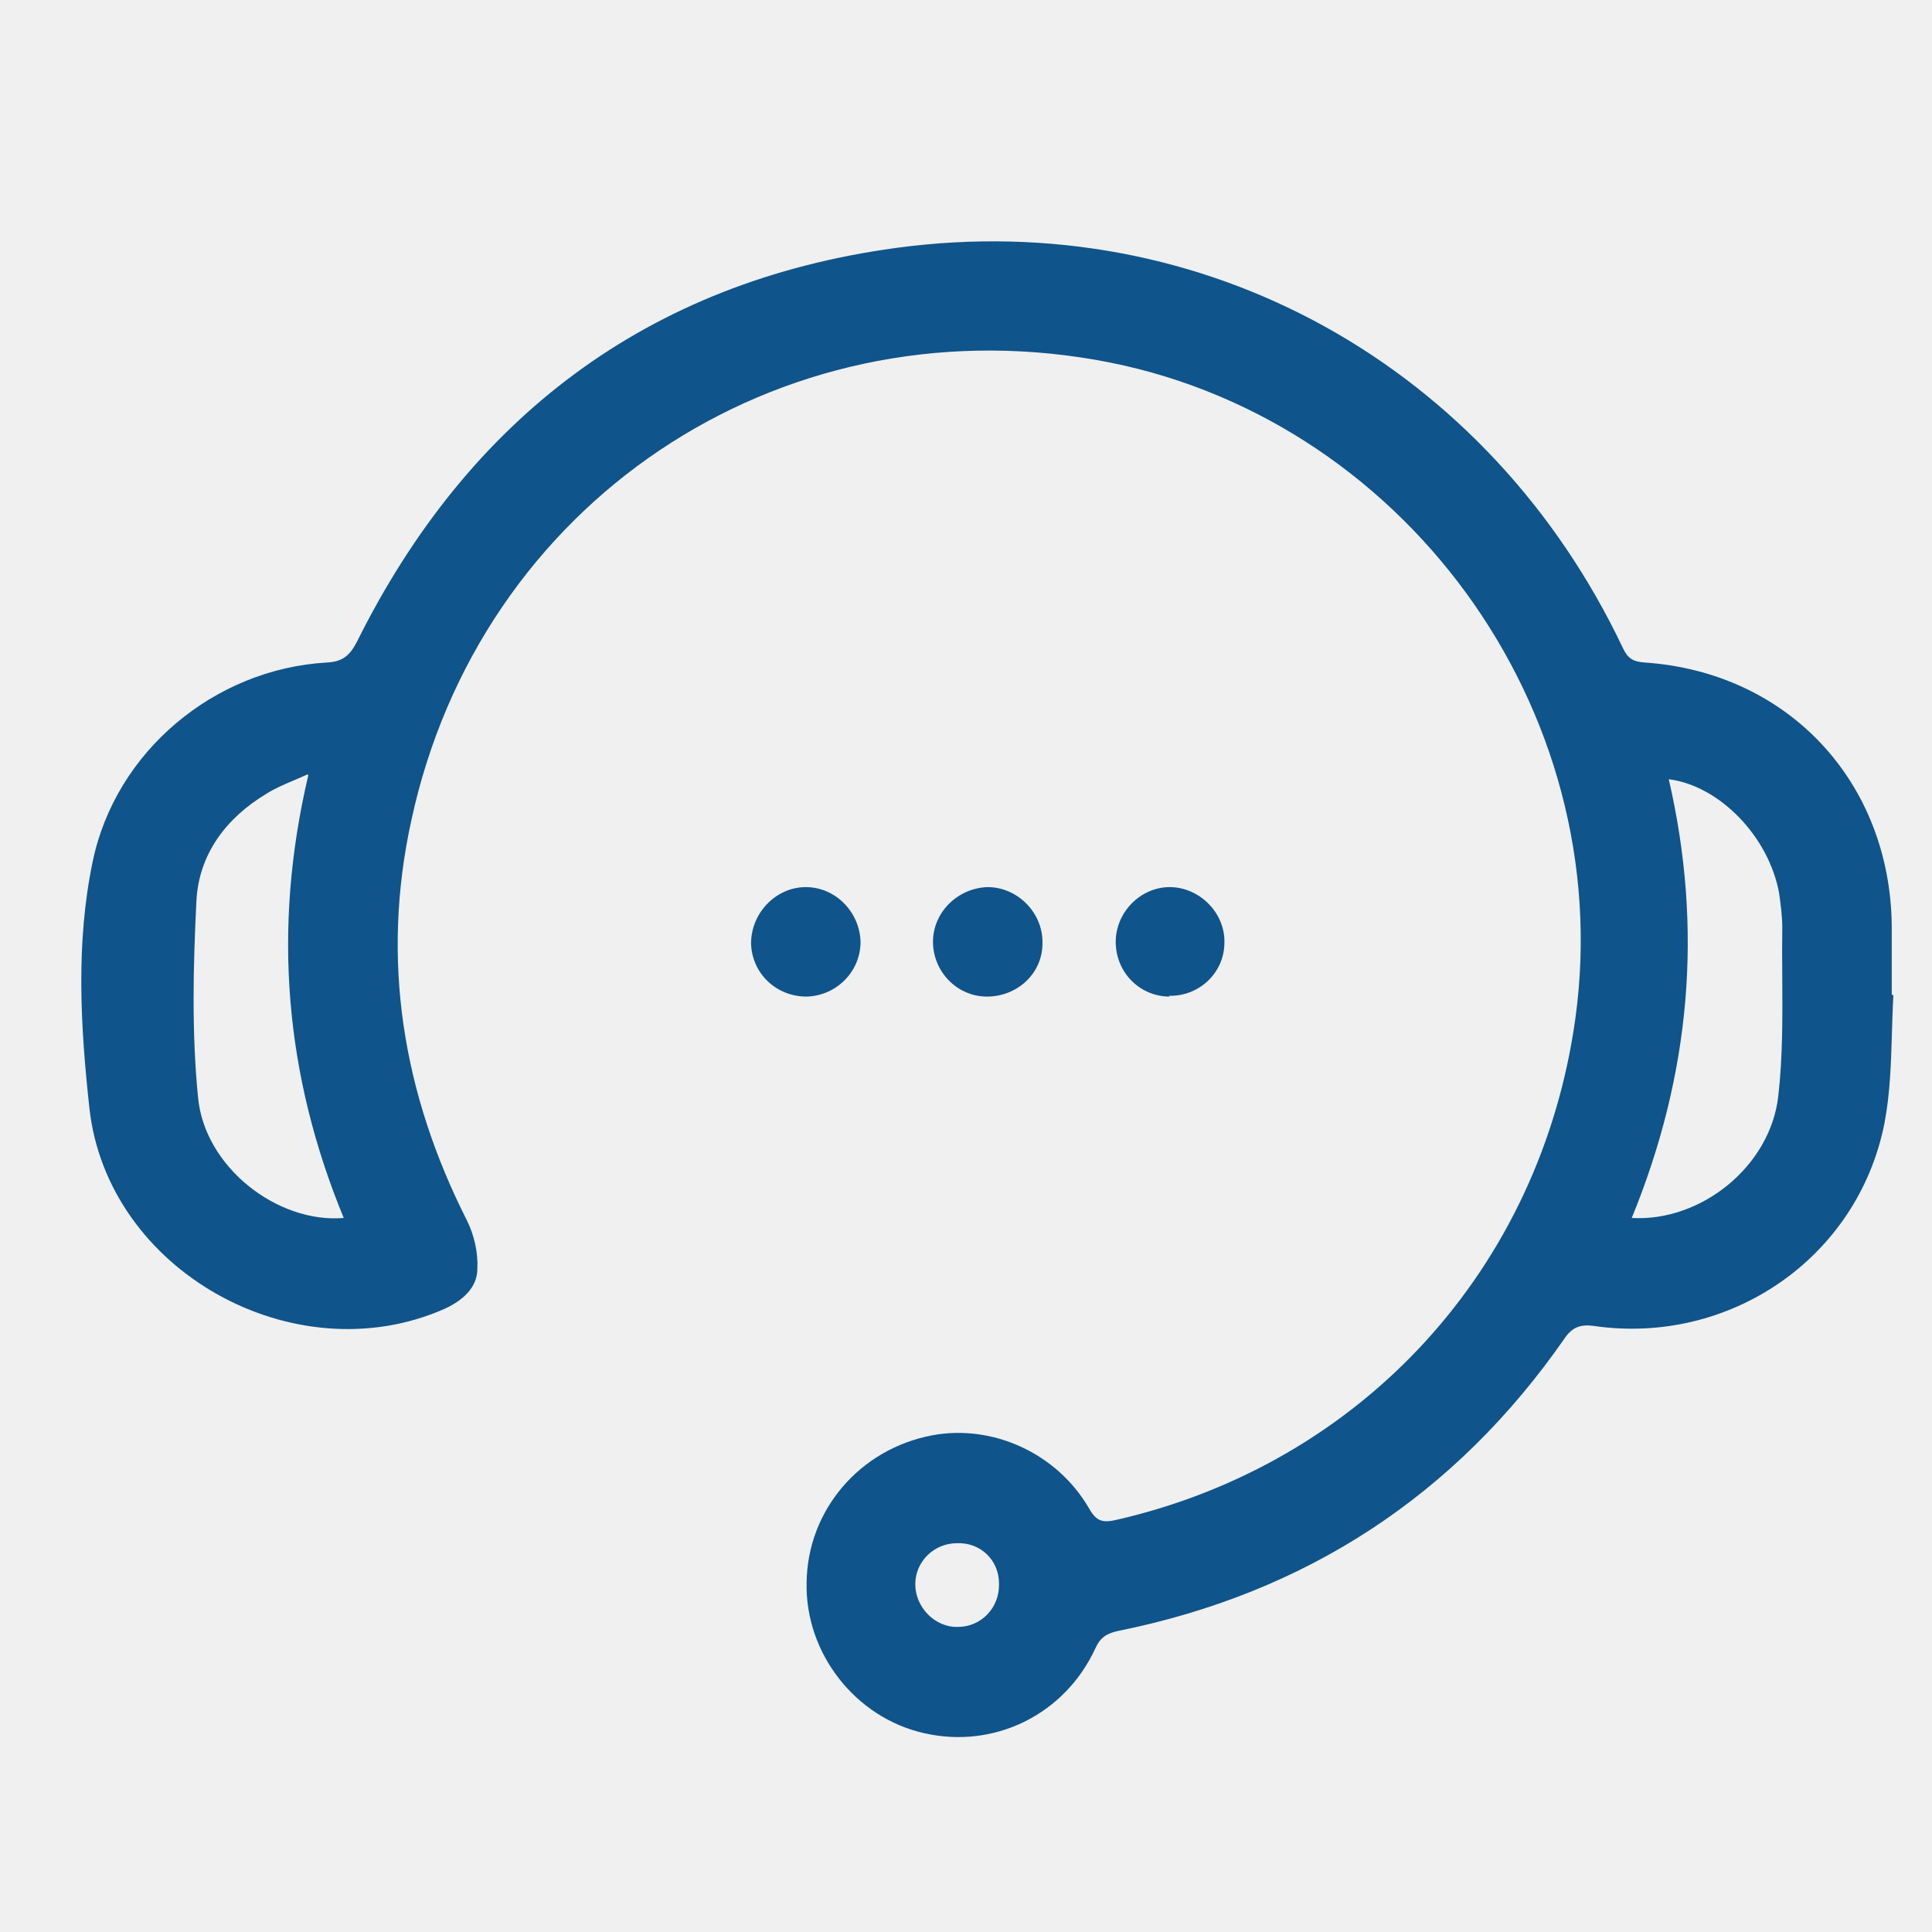
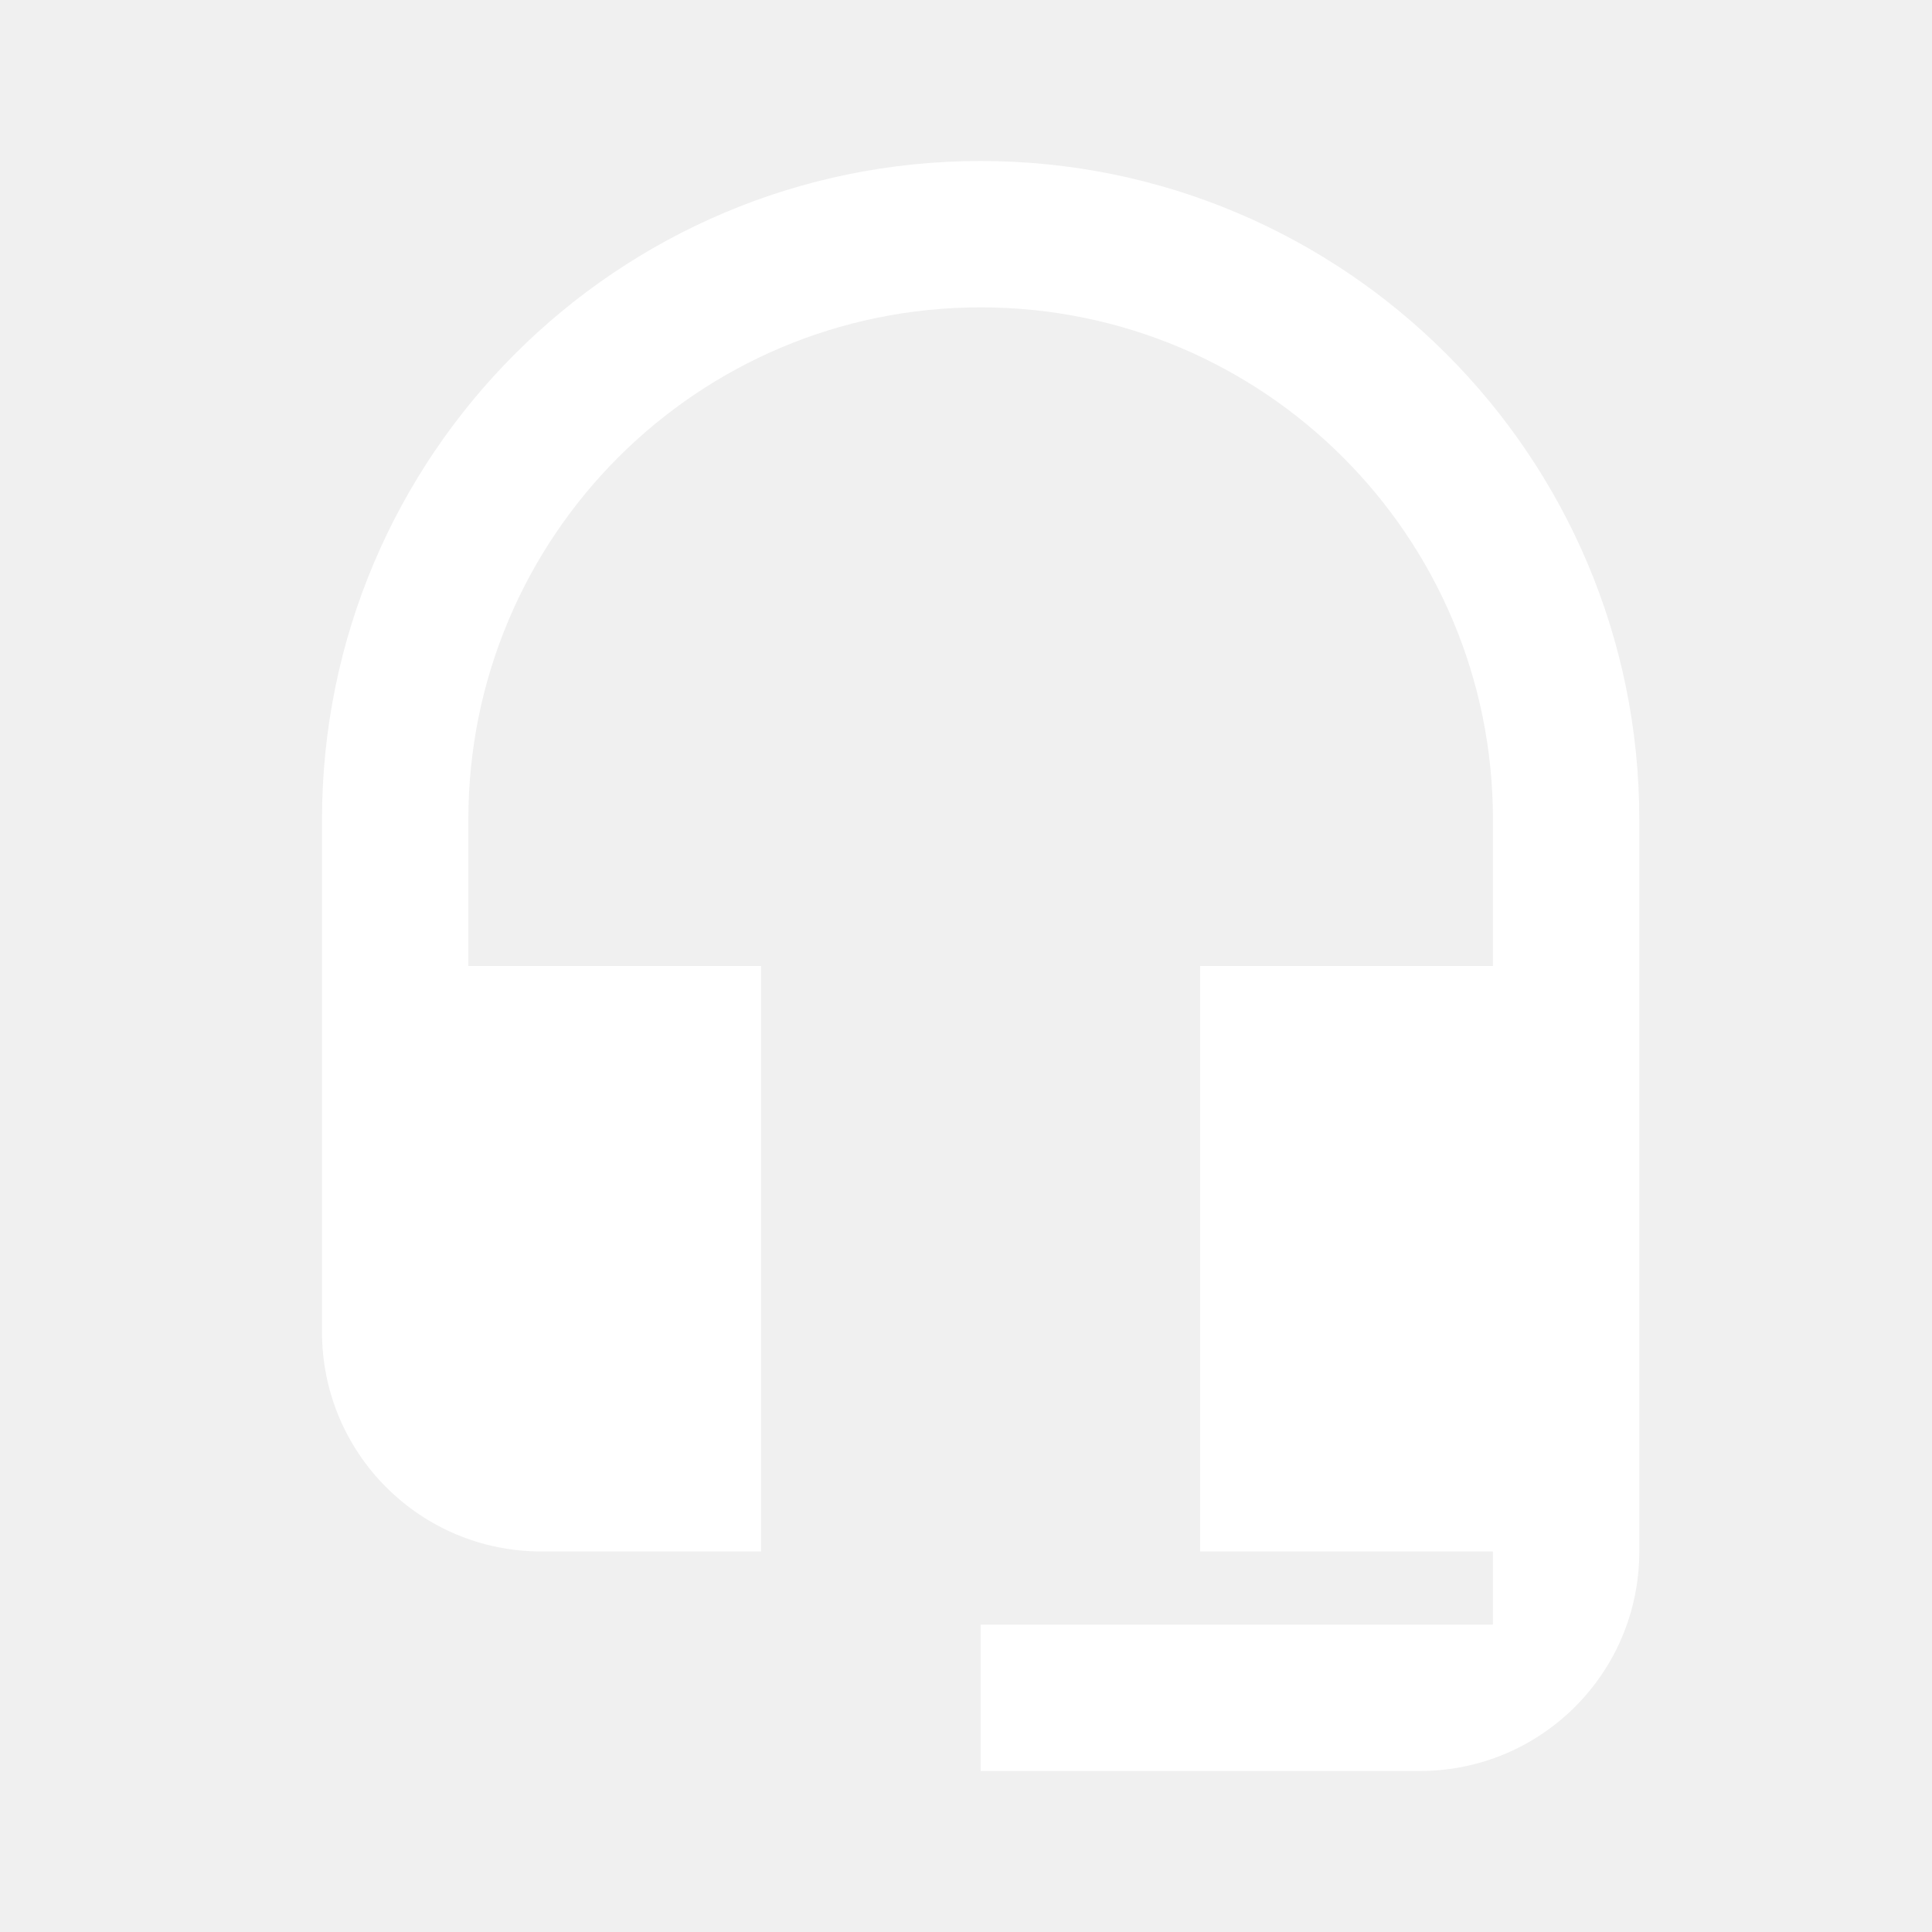
<svg xmlns="http://www.w3.org/2000/svg" width="24" height="24" viewBox="0 0 24 24" fill="none">
-   <path fill-rule="evenodd" clip-rule="evenodd" d="M23.502 12.837L23.502 12.836C23.507 12.681 23.511 12.526 23.52 12.37V12.36H23.5V11.5C23.48 9.71 22.21 8.35 20.43 8.23C20.29 8.22 20.22 8.18 20.16 8.05C18.5 4.55 14.96 2.56 11.13 3.08C8.04 3.5 5.81 5.2 4.43 7.98C4.34 8.15 4.25 8.22 4.06 8.23C2.66 8.31 1.43 9.34 1.15 10.71C0.94 11.72 1 12.75 1.11 13.76C1.33 15.79 3.66 17.08 5.52 16.26C5.74 16.16 5.93 16 5.93 15.76C5.94 15.56 5.89 15.34 5.8 15.16C5 13.58 4.73 11.92 5.11 10.19C5.96 6.25 9.65 3.78 13.61 4.47C17.41 5.13 20.1 8.81 19.57 12.65C19.14 15.76 16.92 18.18 13.87 18.88C13.7 18.92 13.62 18.9 13.53 18.74C13.13 18.05 12.33 17.69 11.58 17.83C10.68 18 10.03 18.76 10.02 19.66C10 20.54 10.63 21.34 11.48 21.53C12.35 21.73 13.23 21.3 13.61 20.47C13.67 20.34 13.75 20.29 13.89 20.26C16.22 19.79 18.08 18.58 19.44 16.62C19.53 16.49 19.63 16.45 19.79 16.47C21.48 16.72 23.08 15.63 23.41 13.95C23.48 13.583 23.491 13.21 23.502 12.837ZM22.09 13.62C21.99 14.49 21.13 15.18 20.27 15.13C21 13.35 21.16 11.54 20.73 9.68C21.36 9.76 21.97 10.39 22.1 11.09C22.12 11.23 22.14 11.38 22.14 11.52C22.137 11.726 22.138 11.933 22.14 12.139C22.143 12.636 22.146 13.133 22.09 13.62ZM3.655 9.692C3.707 9.669 3.762 9.646 3.82 9.62L3.83 9.63C3.38 11.54 3.54 13.36 4.27 15.13C3.45 15.2 2.54 14.5 2.46 13.63C2.38 12.82 2.4 12 2.44 11.19C2.47 10.61 2.81 10.16 3.31 9.86C3.41 9.796 3.525 9.747 3.655 9.692ZM11.37 19.68C11.37 19.4 11.6 19.17 11.89 19.17C12.18 19.16 12.41 19.38 12.41 19.67C12.42 19.97 12.19 20.21 11.9 20.21C11.62 20.22 11.37 19.97 11.37 19.68ZM9.33 11.72C9.34 12.09 9.64 12.38 10.02 12.38C10.39 12.37 10.69 12.07 10.69 11.7C10.68 11.33 10.38 11.02 10.01 11.02C9.64 11.02 9.33 11.34 9.33 11.72ZM14.53 12.38C14.16 12.38 13.86 12.08 13.86 11.7C13.86 11.33 14.17 11.02 14.53 11.02C14.9 11.02 15.22 11.34 15.21 11.71C15.21 12.08 14.9 12.38 14.52 12.37L14.53 12.38ZM11.59 11.7C11.59 12.07 11.89 12.38 12.26 12.38C12.64 12.38 12.95 12.09 12.95 11.72C12.96 11.34 12.64 11.02 12.27 11.02C11.9 11.03 11.59 11.33 11.59 11.7Z" fill="#0F548B" />
+   <path d="M12.182 2C7.664 2 4 5.664 4 10.182V16.546C4 18.055 5.218 19.273 6.727 19.273H9.455V12H5.818V10.182C5.818 6.664 8.664 3.818 12.182 3.818C15.7 3.818 18.546 6.664 18.546 10.182V12H14.909V19.273H18.546V20.182H12.182V22H17.636C19.145 22 20.364 20.782 20.364 19.273V10.182C20.364 5.664 16.7 2 12.182 2Z" fill="white" />
</svg>
